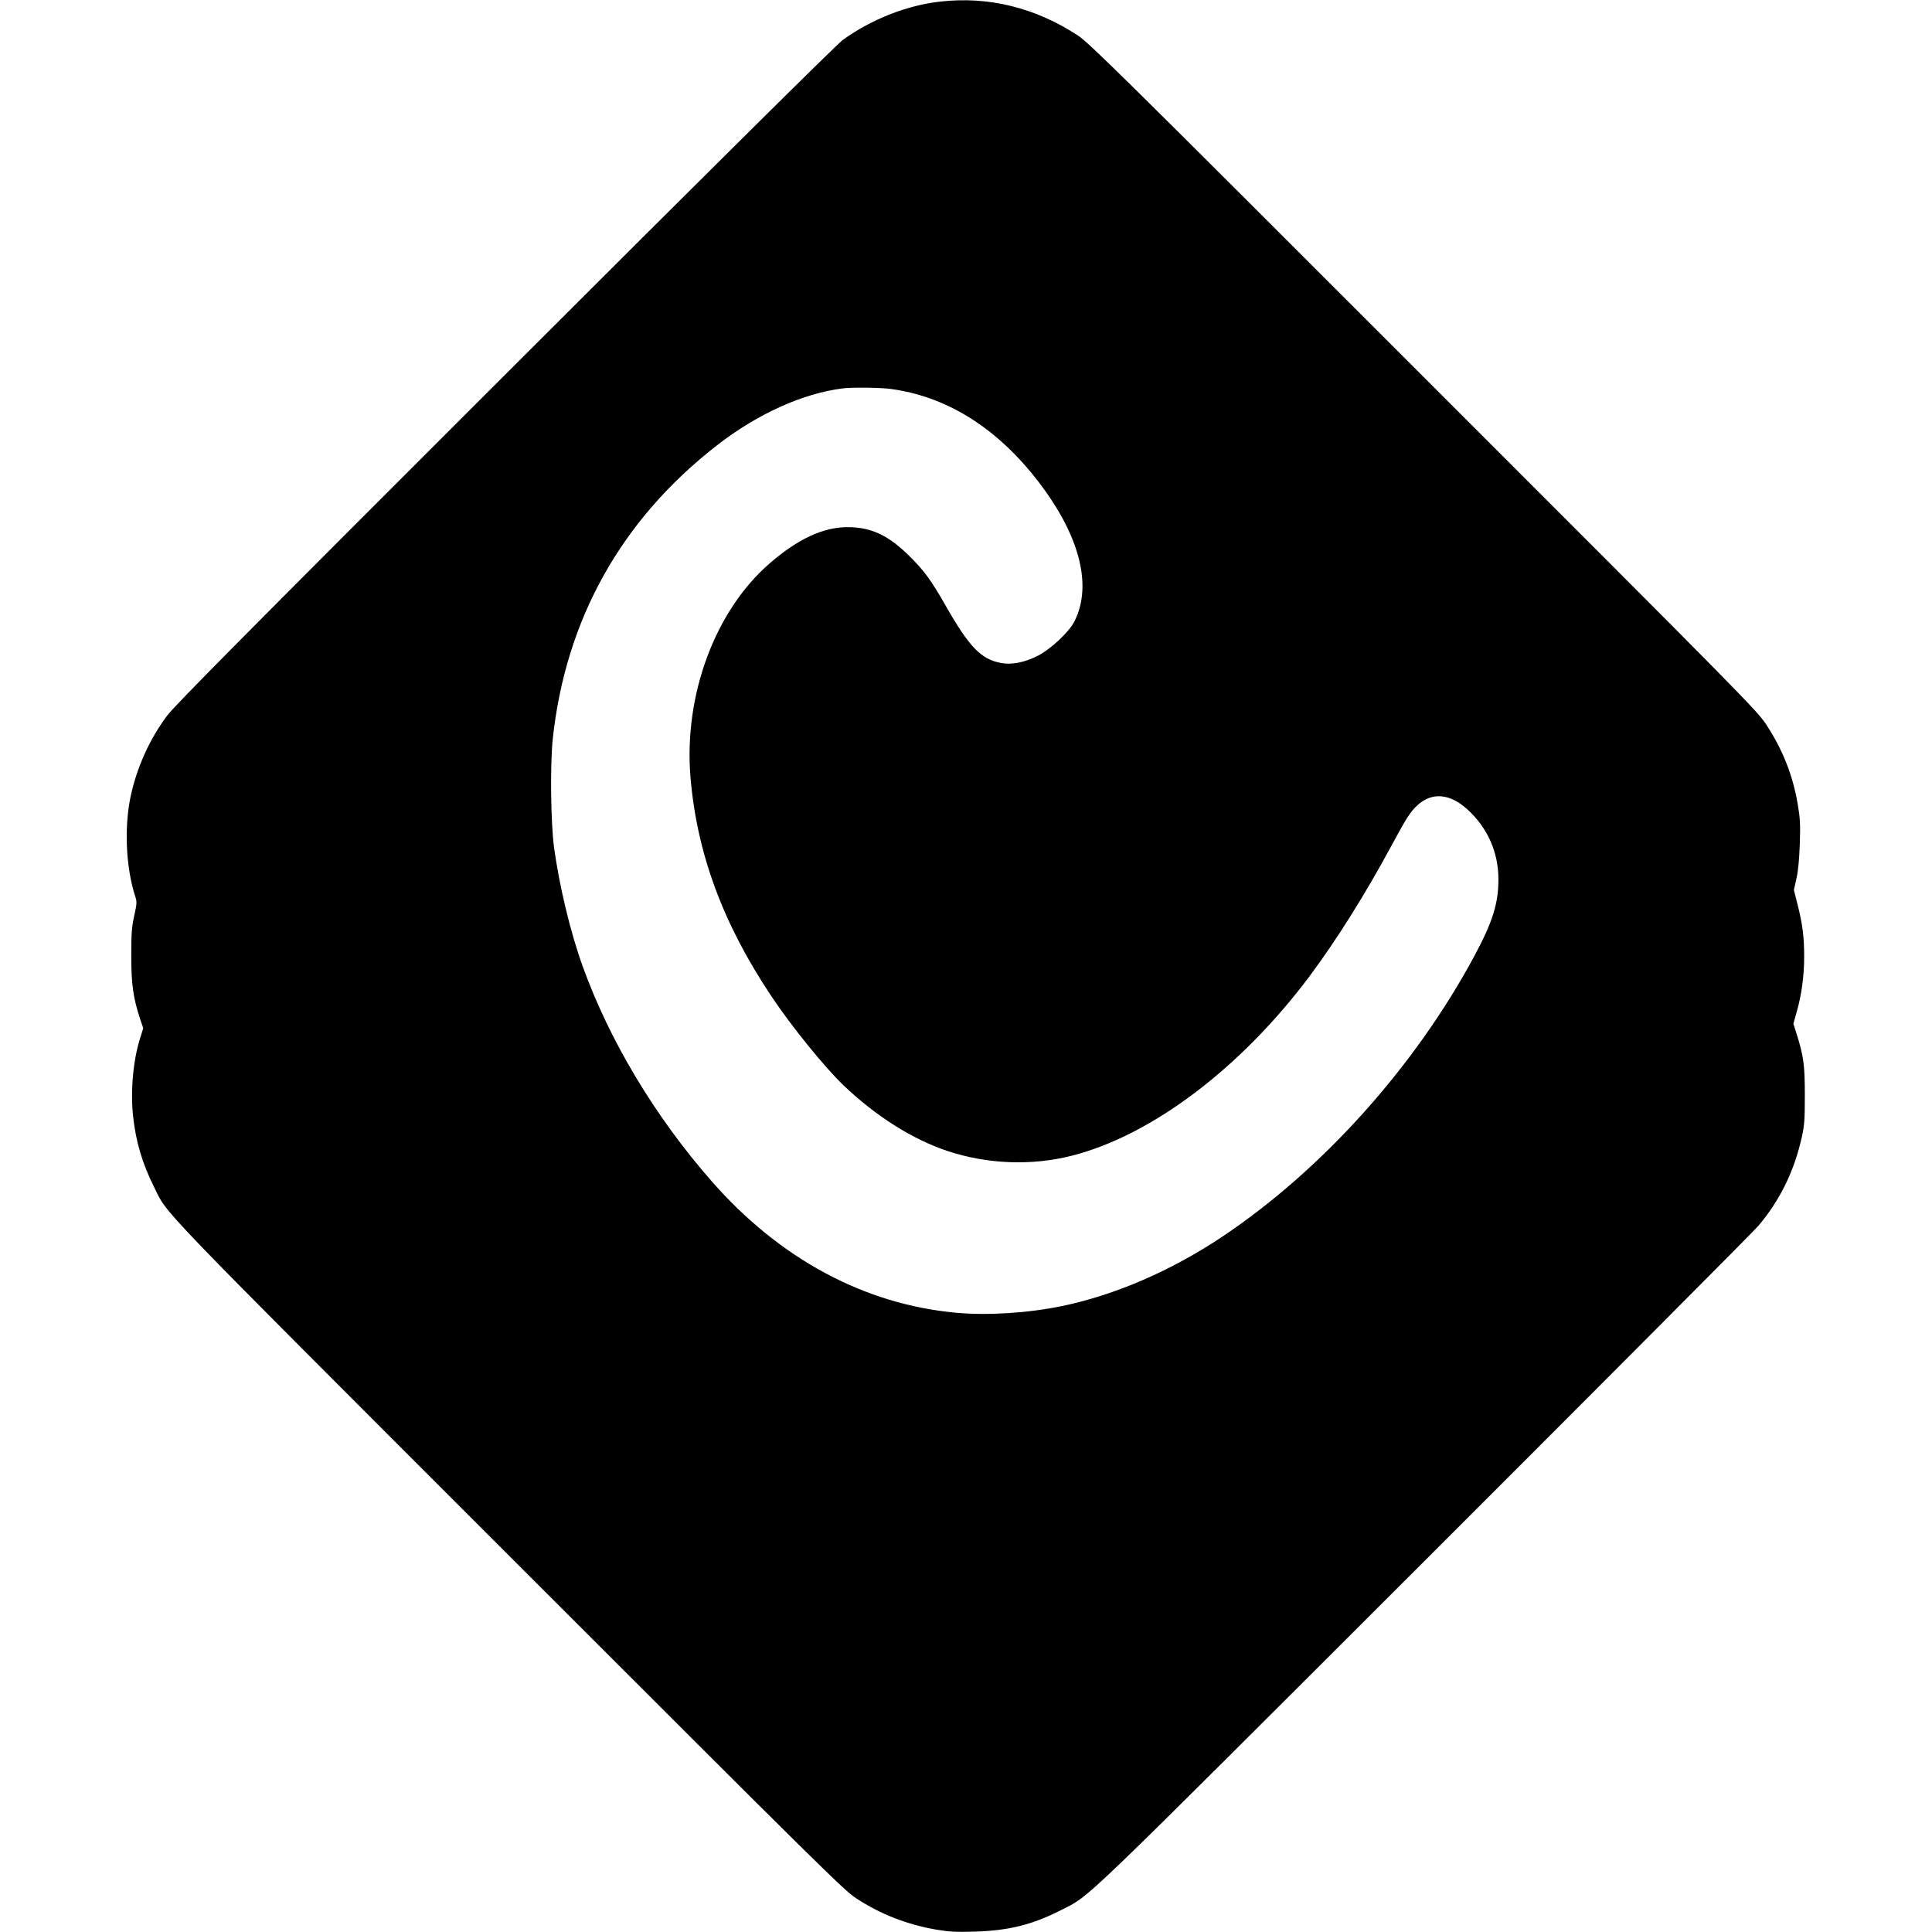
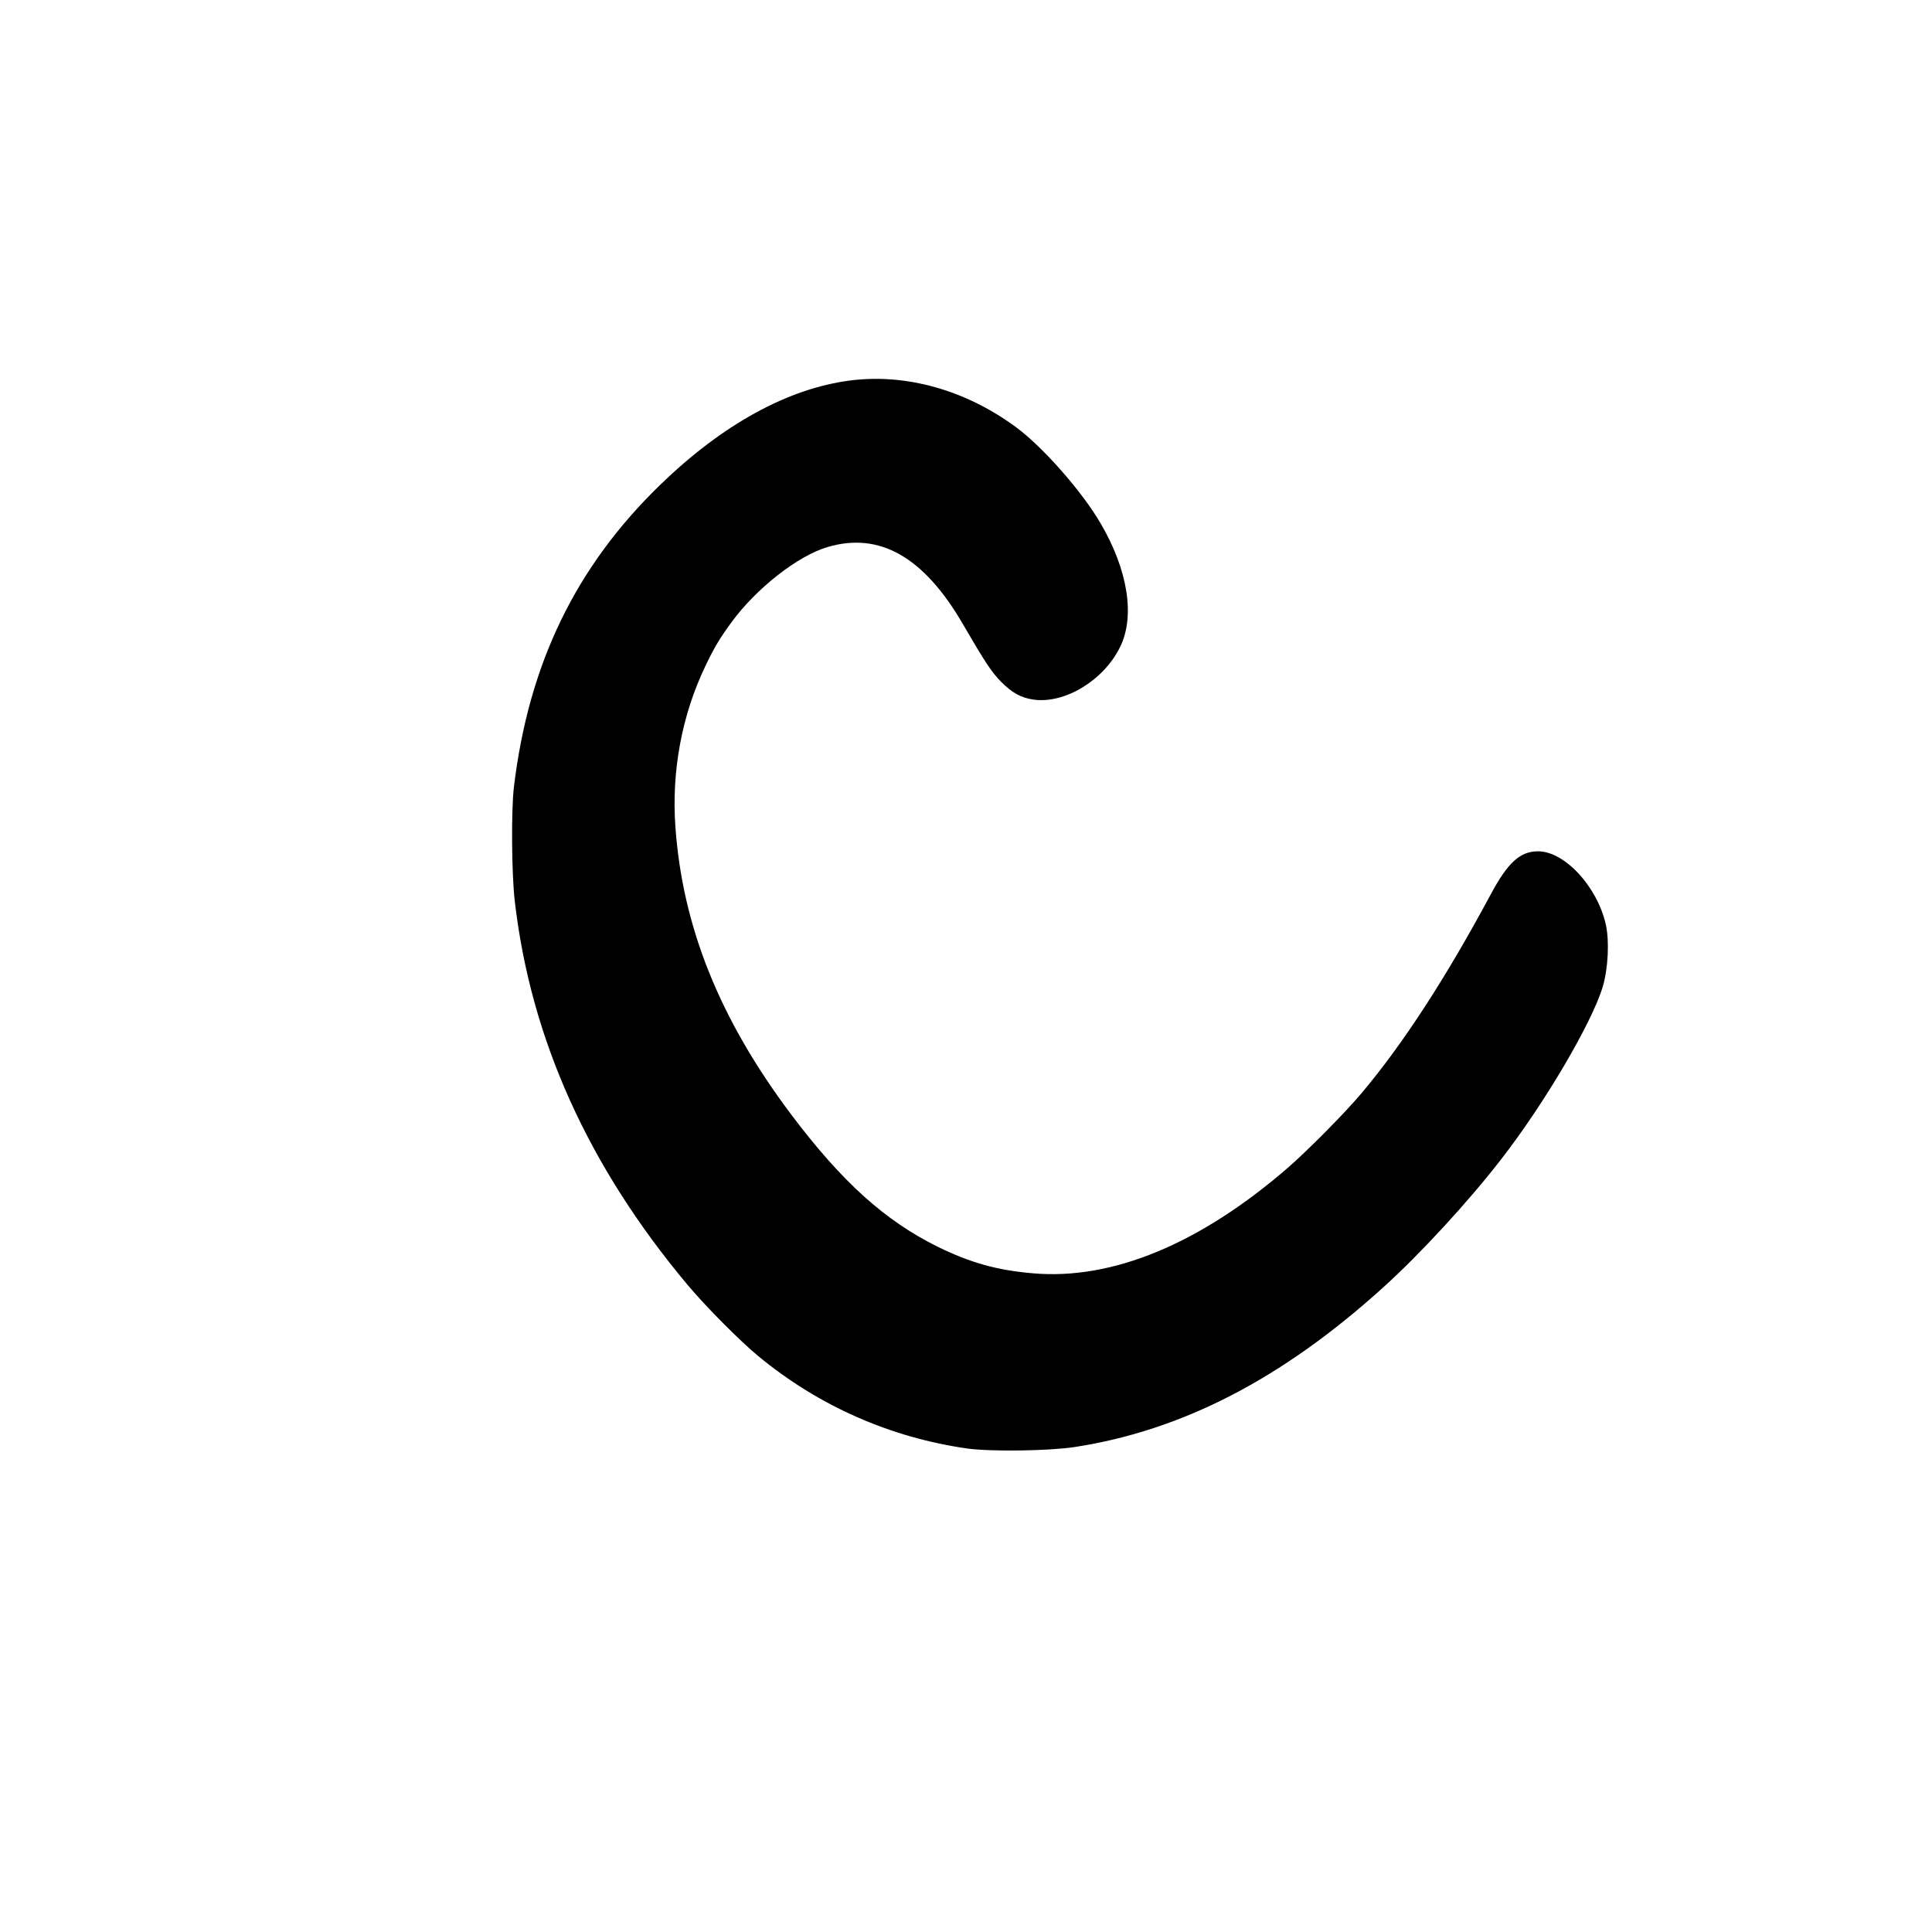
- <svg xmlns="http://www.w3.org/2000/svg" version="1" width="1954.667" height="1954.667" viewBox="0 0 1466 1466">
-   <path d="M713.5 1.2c-25.3 2.8-52.2 13.4-74 29.1-4.4 3.2-98.7 96.6-255.8 253.6C187.8 479.6 133.2 534.7 127 542.8c-13.5 17.9-23.5 40.1-28.1 62.6-4.7 23.1-3.3 53.3 3.7 74.7 1.4 4.3 1.3 5.4-.8 15-1.9 8.8-2.2 13.4-2.2 30.4 0 21.4 1.5 31.9 6.8 47.9l2.3 6.8-2.3 7.3c-5.4 16.9-7.5 40.5-5.4 59.6 2.1 19.3 6.9 35.5 15.8 53.4 10.9 22-4.6 5.9 269.6 280.1 236.7 236.7 253.8 253.6 263.2 259.8 18.5 12.1 38.5 19.9 60.8 23.8 10.3 1.7 14.8 1.9 29.6 1.5 25.7-.8 43.5-5.3 65.1-16.3 22.9-11.7 8.6 2 275.7-264.8 136-135.9 250.2-250.5 253.6-254.6 16.3-19.4 27-41.2 32.8-67.1 2-9.1 2.3-13 2.3-31.9 0-23-.9-29.4-6.2-46.4l-2.5-7.8 2.6-9.2c3.7-13 5.6-27.2 5.6-41.8 0-15-1.2-24.3-5-39.4l-2.8-11.1 2-8.9c1.3-6 2.1-14.5 2.5-26.4.5-15 .2-19.3-1.6-29.9-3.8-22.2-11.5-41.5-24.2-60.8-6.9-10.3-18.1-21.8-259.8-263.4C851 56.7 826.6 32.7 818 27 785.9 5.9 750.2-3 713.5 1.2zm-37.8 293.9c41.7 5.6 78.7 28.3 109.5 66.9 33.4 42 44.3 81.3 30.1 109.5-4.1 8.1-18.2 21.3-28 26.2-10 5-19.6 6.9-27.6 5.4-15.3-2.8-24.2-12.1-42.2-43.6-10.9-19.2-16.1-26.3-27.4-37.5-15.9-15.8-29.1-22-46.9-22-18.6 0-37.7 8.9-59.2 27.5-41.4 35.9-65.1 99.7-60.1 161.8 4.8 57.9 24.5 111.4 61.4 166.6 15.2 22.9 40.7 54.2 54.8 67.7 24.8 23.6 52.3 40.9 78.9 49.8 30.2 10 63.6 11.3 94.1 3.6 60.8-15.4 128.5-66.6 180.7-136.4 20.2-27.1 42.1-61.9 62.1-99 11.7-21.7 14.4-25.8 19.9-30.8 11-9.9 24.5-8.7 37.8 3.5 15.2 13.9 23.4 32.4 23.4 52.9 0 18.5-4.4 32.4-18.3 58.3C1073.4 809.7 1003 888 927 938.7c-38.4 25.6-81 44-121 52.3-26.1 5.4-56.6 7.3-80.6 5.1-69.7-6.4-133.9-41-185.4-99.8-43.1-49.1-77.7-107-97.9-163.2-9.4-26-17.7-61-21.7-90.1-2.5-19-3-62.4-1-82 9.7-91 52.1-166.8 124.8-223.2 30.6-23.8 65-39.3 95.3-43.1 6.7-.9 28.9-.6 36.2.4z" />
+ <svg xmlns="http://www.w3.org/2000/svg" version="1" width="1693.333" height="1693.333" viewBox="0 0 1270 1270">
+   <path d="M559 250.1c-40.9 5.2-83.9 28.8-124.8 68.4-55.8 54-86.7 117.9-96.4 199-1.8 15.4-1.5 57.1.6 75 10.5 90.4 48.2 174.2 113.9 252.5 11.7 13.9 34.1 36.5 46.1 46.4 39.7 32.8 86.9 53.6 137.6 60.8 15.5 2.1 53.4 1.6 70.5-1 70.6-10.9 136.3-44.8 202.5-104.7 24.3-21.9 55.8-56.1 77.6-84.2 28.7-36.9 60-90.2 67-113.8 3.5-11.9 4.4-29.9 2-40.7-5.6-25-27.1-48.2-44.6-48.2-11.7 0-19.9 7.4-31.1 28.4-29.5 54.9-57.6 98.2-84.8 130.5-10.7 12.8-35.7 38-48.6 49.2-57.9 50.1-115.4 73.9-167.6 69.3-23.4-2-41-6.9-62.4-17.4-34.7-17.1-63.1-42.7-96.5-87.1-46.8-62.3-71.3-123-76-188.7-2.7-36.6 4.2-73.7 19.6-105.8 6.1-12.7 9.2-17.9 17.2-28.9 16.3-22.3 43.7-43.8 63.2-49.5 34.1-10.1 63.2 6.4 88.8 50.4 14.9 25.6 19 31.8 25.2 38.1 7.3 7.4 13.4 10.7 21.5 11.8 20.5 2.8 45.9-12.6 56.7-34.4 10.1-20.2 5.3-50.8-12.8-81.6-12.1-20.8-37.9-50.1-55.4-63-33-24.4-72.2-35.5-109-30.8z" />
</svg>
